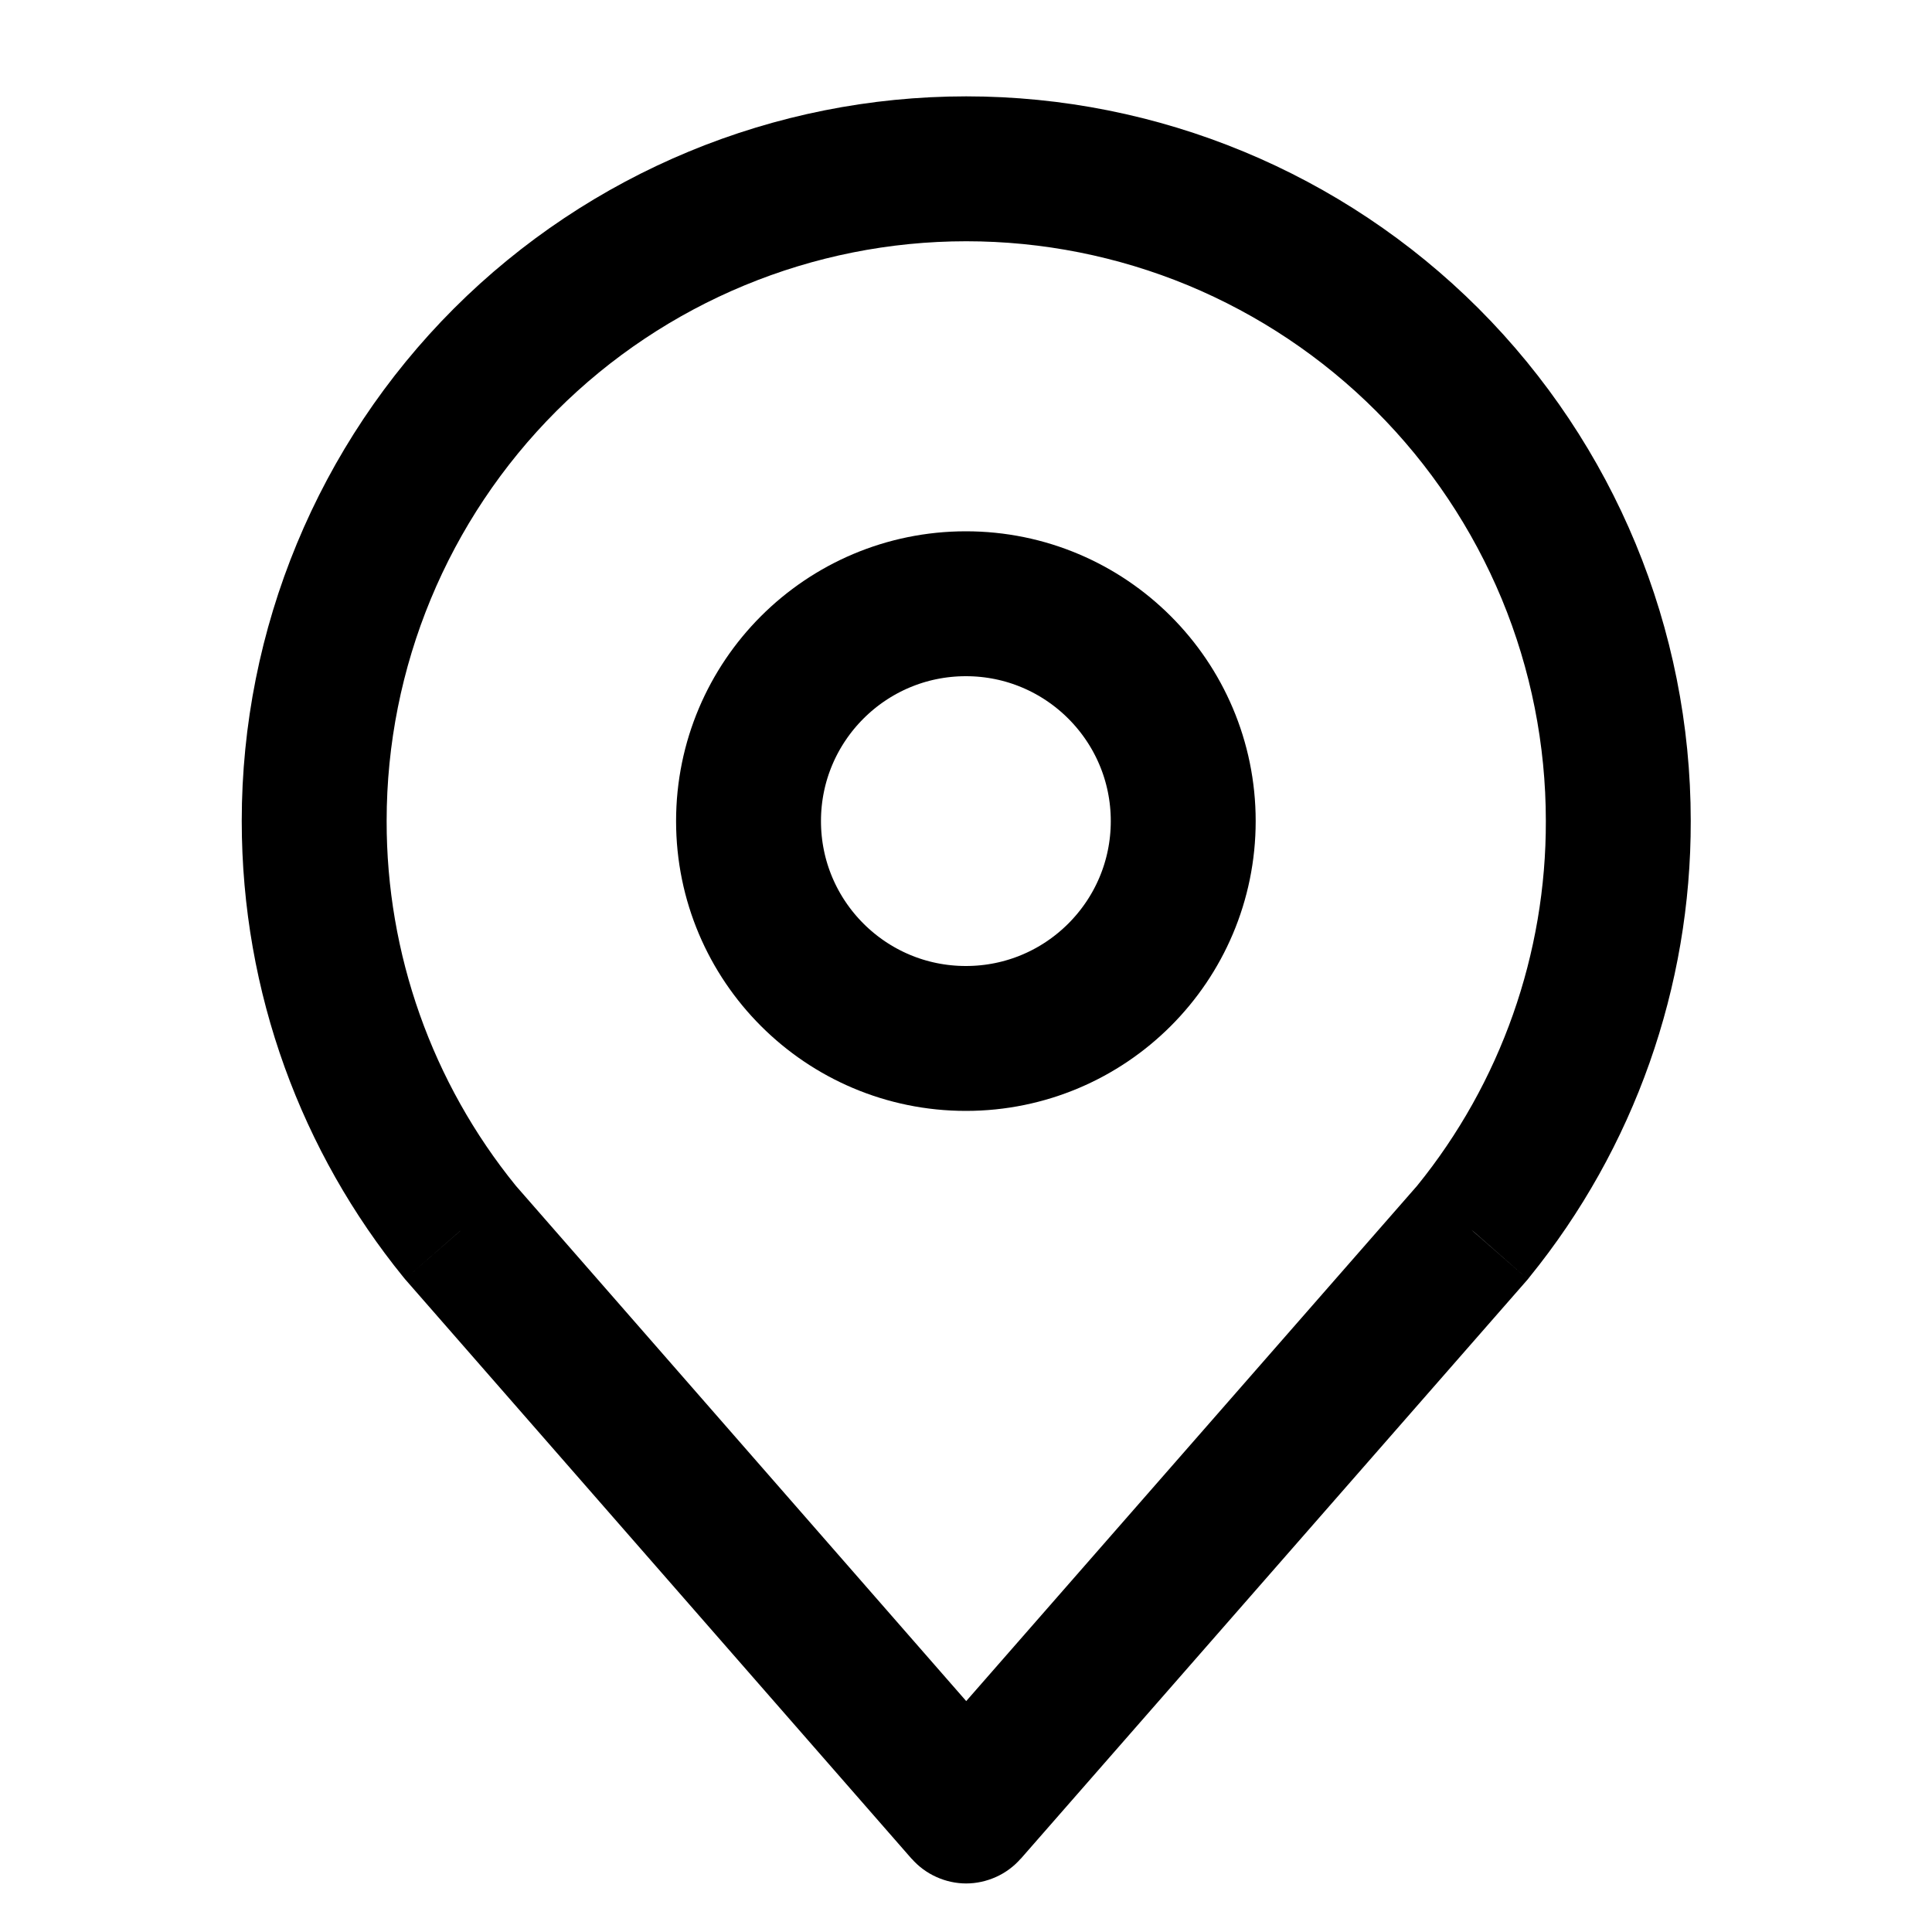
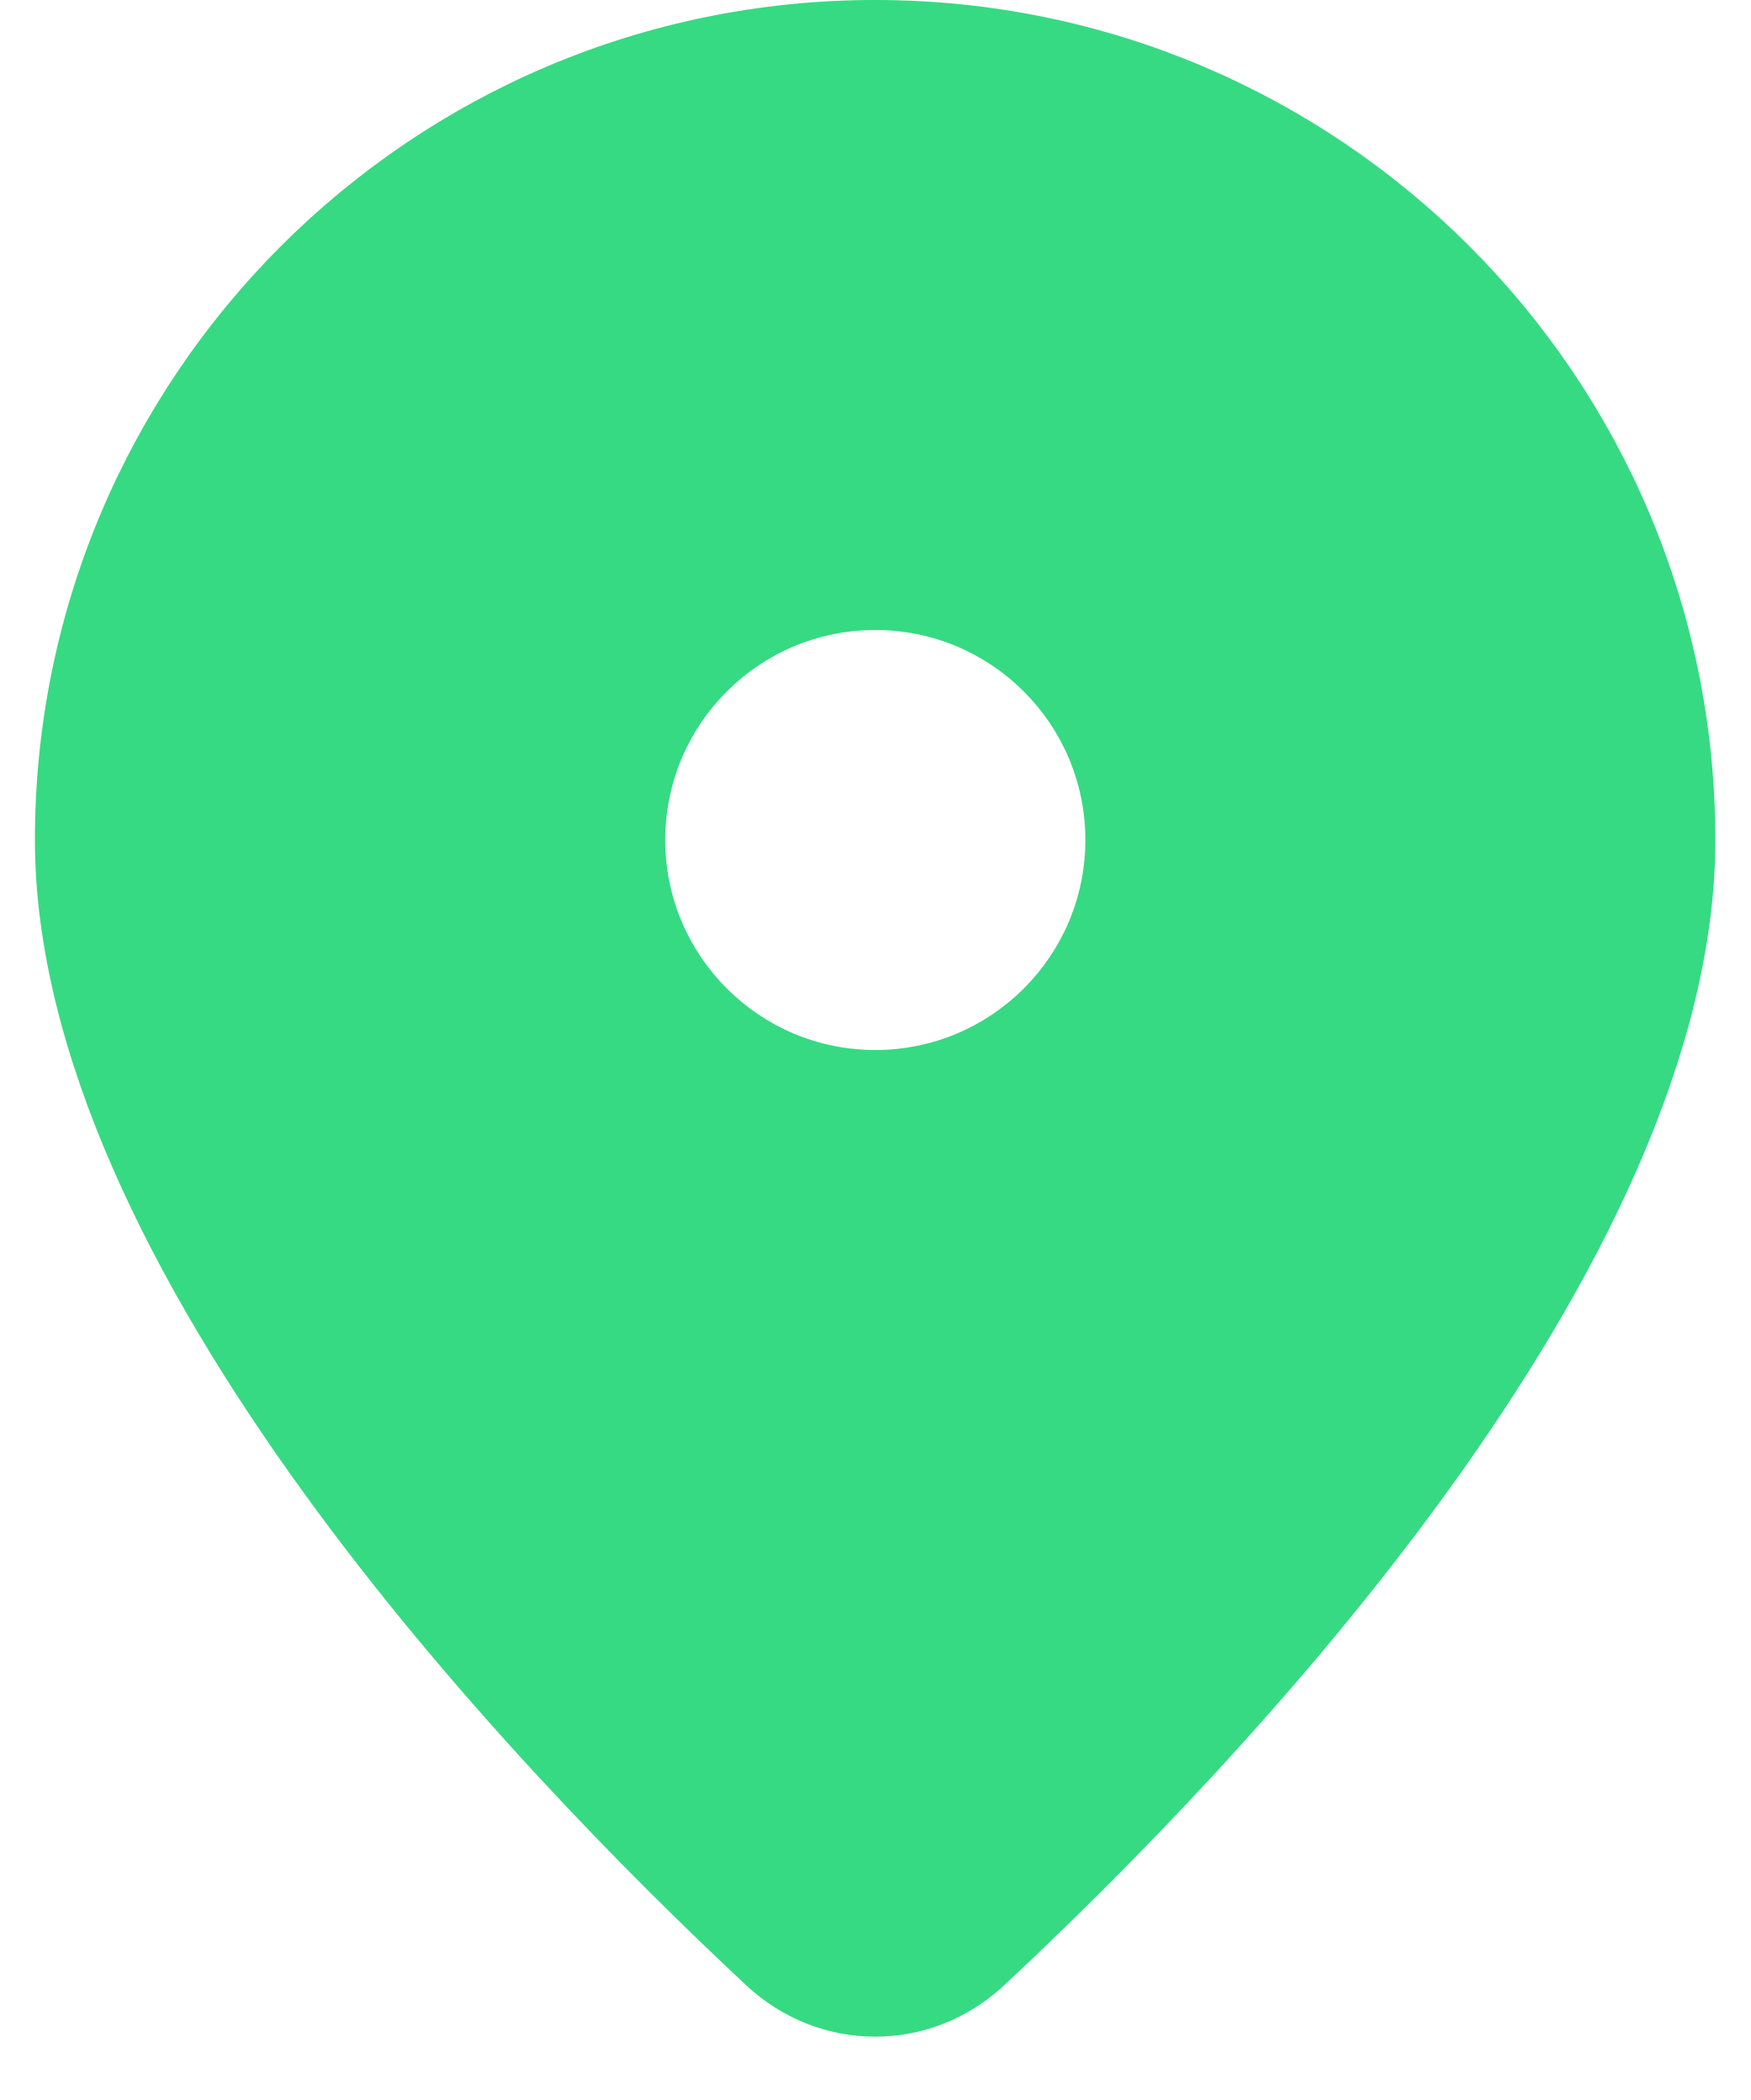
- <svg xmlns="http://www.w3.org/2000/svg" width="16" height="16" viewBox="0 0 16 16" fill="none">
-   <g id="SVG">
-     <path id="Vector" d="M7.999 8.6C8.993 8.6 9.799 7.794 9.799 6.8C9.799 5.806 8.993 5 7.999 5C7.005 5 6.199 5.806 6.199 6.8C6.199 7.794 7.005 8.6 7.999 8.6Z" stroke="black" stroke-width="1.2" />
-     <path id="Vector_2" d="M8.002 14.998L7.55 15.393C7.606 15.457 7.676 15.509 7.754 15.544C7.831 15.579 7.916 15.598 8.001 15.598C8.087 15.598 8.171 15.579 8.249 15.544C8.327 15.509 8.397 15.457 8.453 15.393L8.002 14.998ZM3.806 10.198L3.34 10.576L3.354 10.593L3.806 10.198ZM12.202 10.198L12.653 10.594C12.658 10.588 12.662 10.582 12.667 10.576L12.202 10.198ZM3.202 6.798C3.202 5.525 3.708 4.304 4.608 3.404C5.508 2.504 6.729 1.998 8.002 1.998V0.798C6.411 0.798 4.885 1.43 3.759 2.555C2.634 3.681 2.002 5.207 2.002 6.798H3.202ZM8.002 1.998C8.632 1.998 9.256 2.122 9.839 2.363C10.421 2.605 10.95 2.958 11.396 3.404C11.842 3.85 12.195 4.379 12.437 4.961C12.678 5.543 12.802 6.168 12.802 6.798H14.002C14.002 5.207 13.37 3.681 12.245 2.555C11.119 1.43 9.593 0.798 8.002 0.798V1.998ZM8.453 14.604L4.258 9.804L3.354 10.593L7.55 15.394L8.453 14.604ZM11.75 9.804L7.55 14.604L8.453 15.394L12.653 10.594L11.75 9.804ZM12.802 6.798C12.805 7.898 12.429 8.966 11.736 9.82L12.667 10.576C13.534 9.508 14.005 8.173 14.002 6.798H12.802ZM4.272 9.82C3.578 8.966 3.2 7.898 3.202 6.798H2.002C2.002 8.23 2.503 9.545 3.34 10.576L4.272 9.82Z" fill="black" />
-   </g>
+ <svg xmlns="http://www.w3.org/2000/svg" width="20" height="24" viewBox="0 0 20 24" fill="none">
+   <path fill-rule="evenodd" clip-rule="evenodd" d="M11.473 22.689C14.164 20.175 19.599 14.492 19.599 9.6C19.599 4.298 15.301 0 9.999 0C4.697 0 0.399 4.298 0.399 9.6C0.399 14.492 5.834 20.175 8.526 22.689C9.364 23.472 10.635 23.472 11.473 22.689ZM10.001 12C11.326 12 12.401 10.925 12.401 9.6C12.401 8.274 11.326 7.2 10.001 7.2C8.675 7.2 7.601 8.274 7.601 9.6C7.601 10.925 8.675 12 10.001 12Z" fill="#36DA82" />
</svg>
